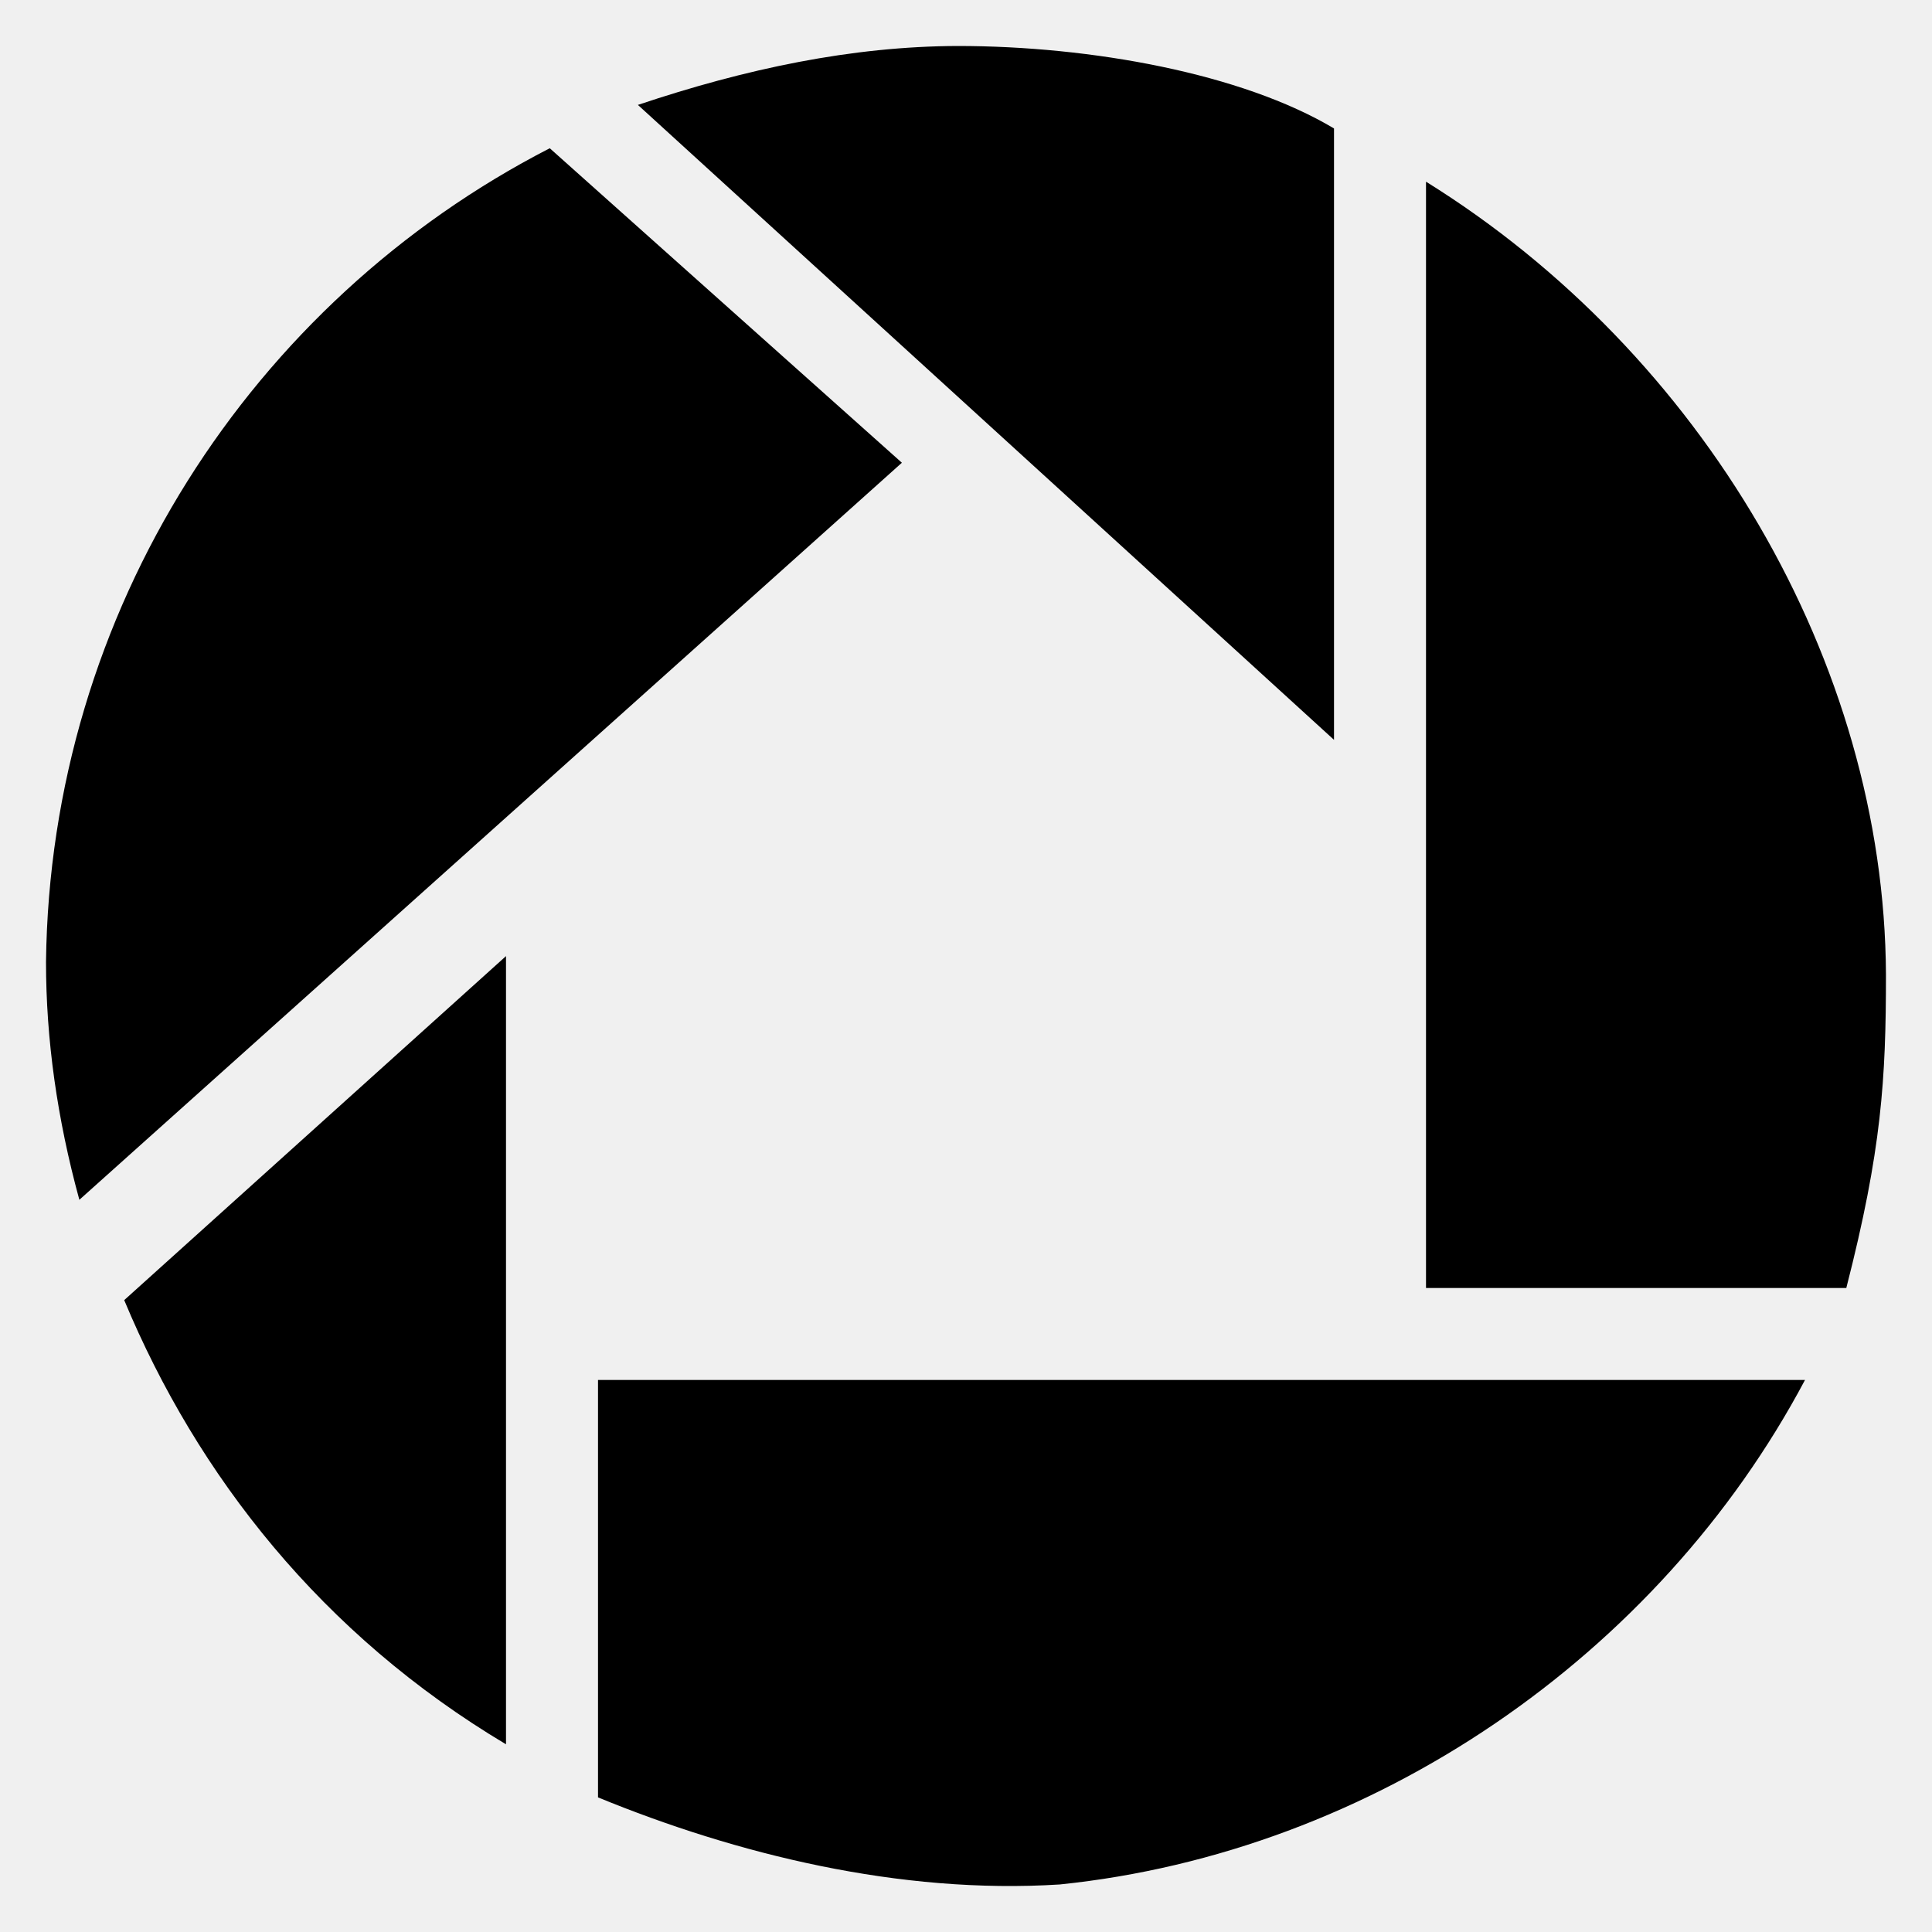
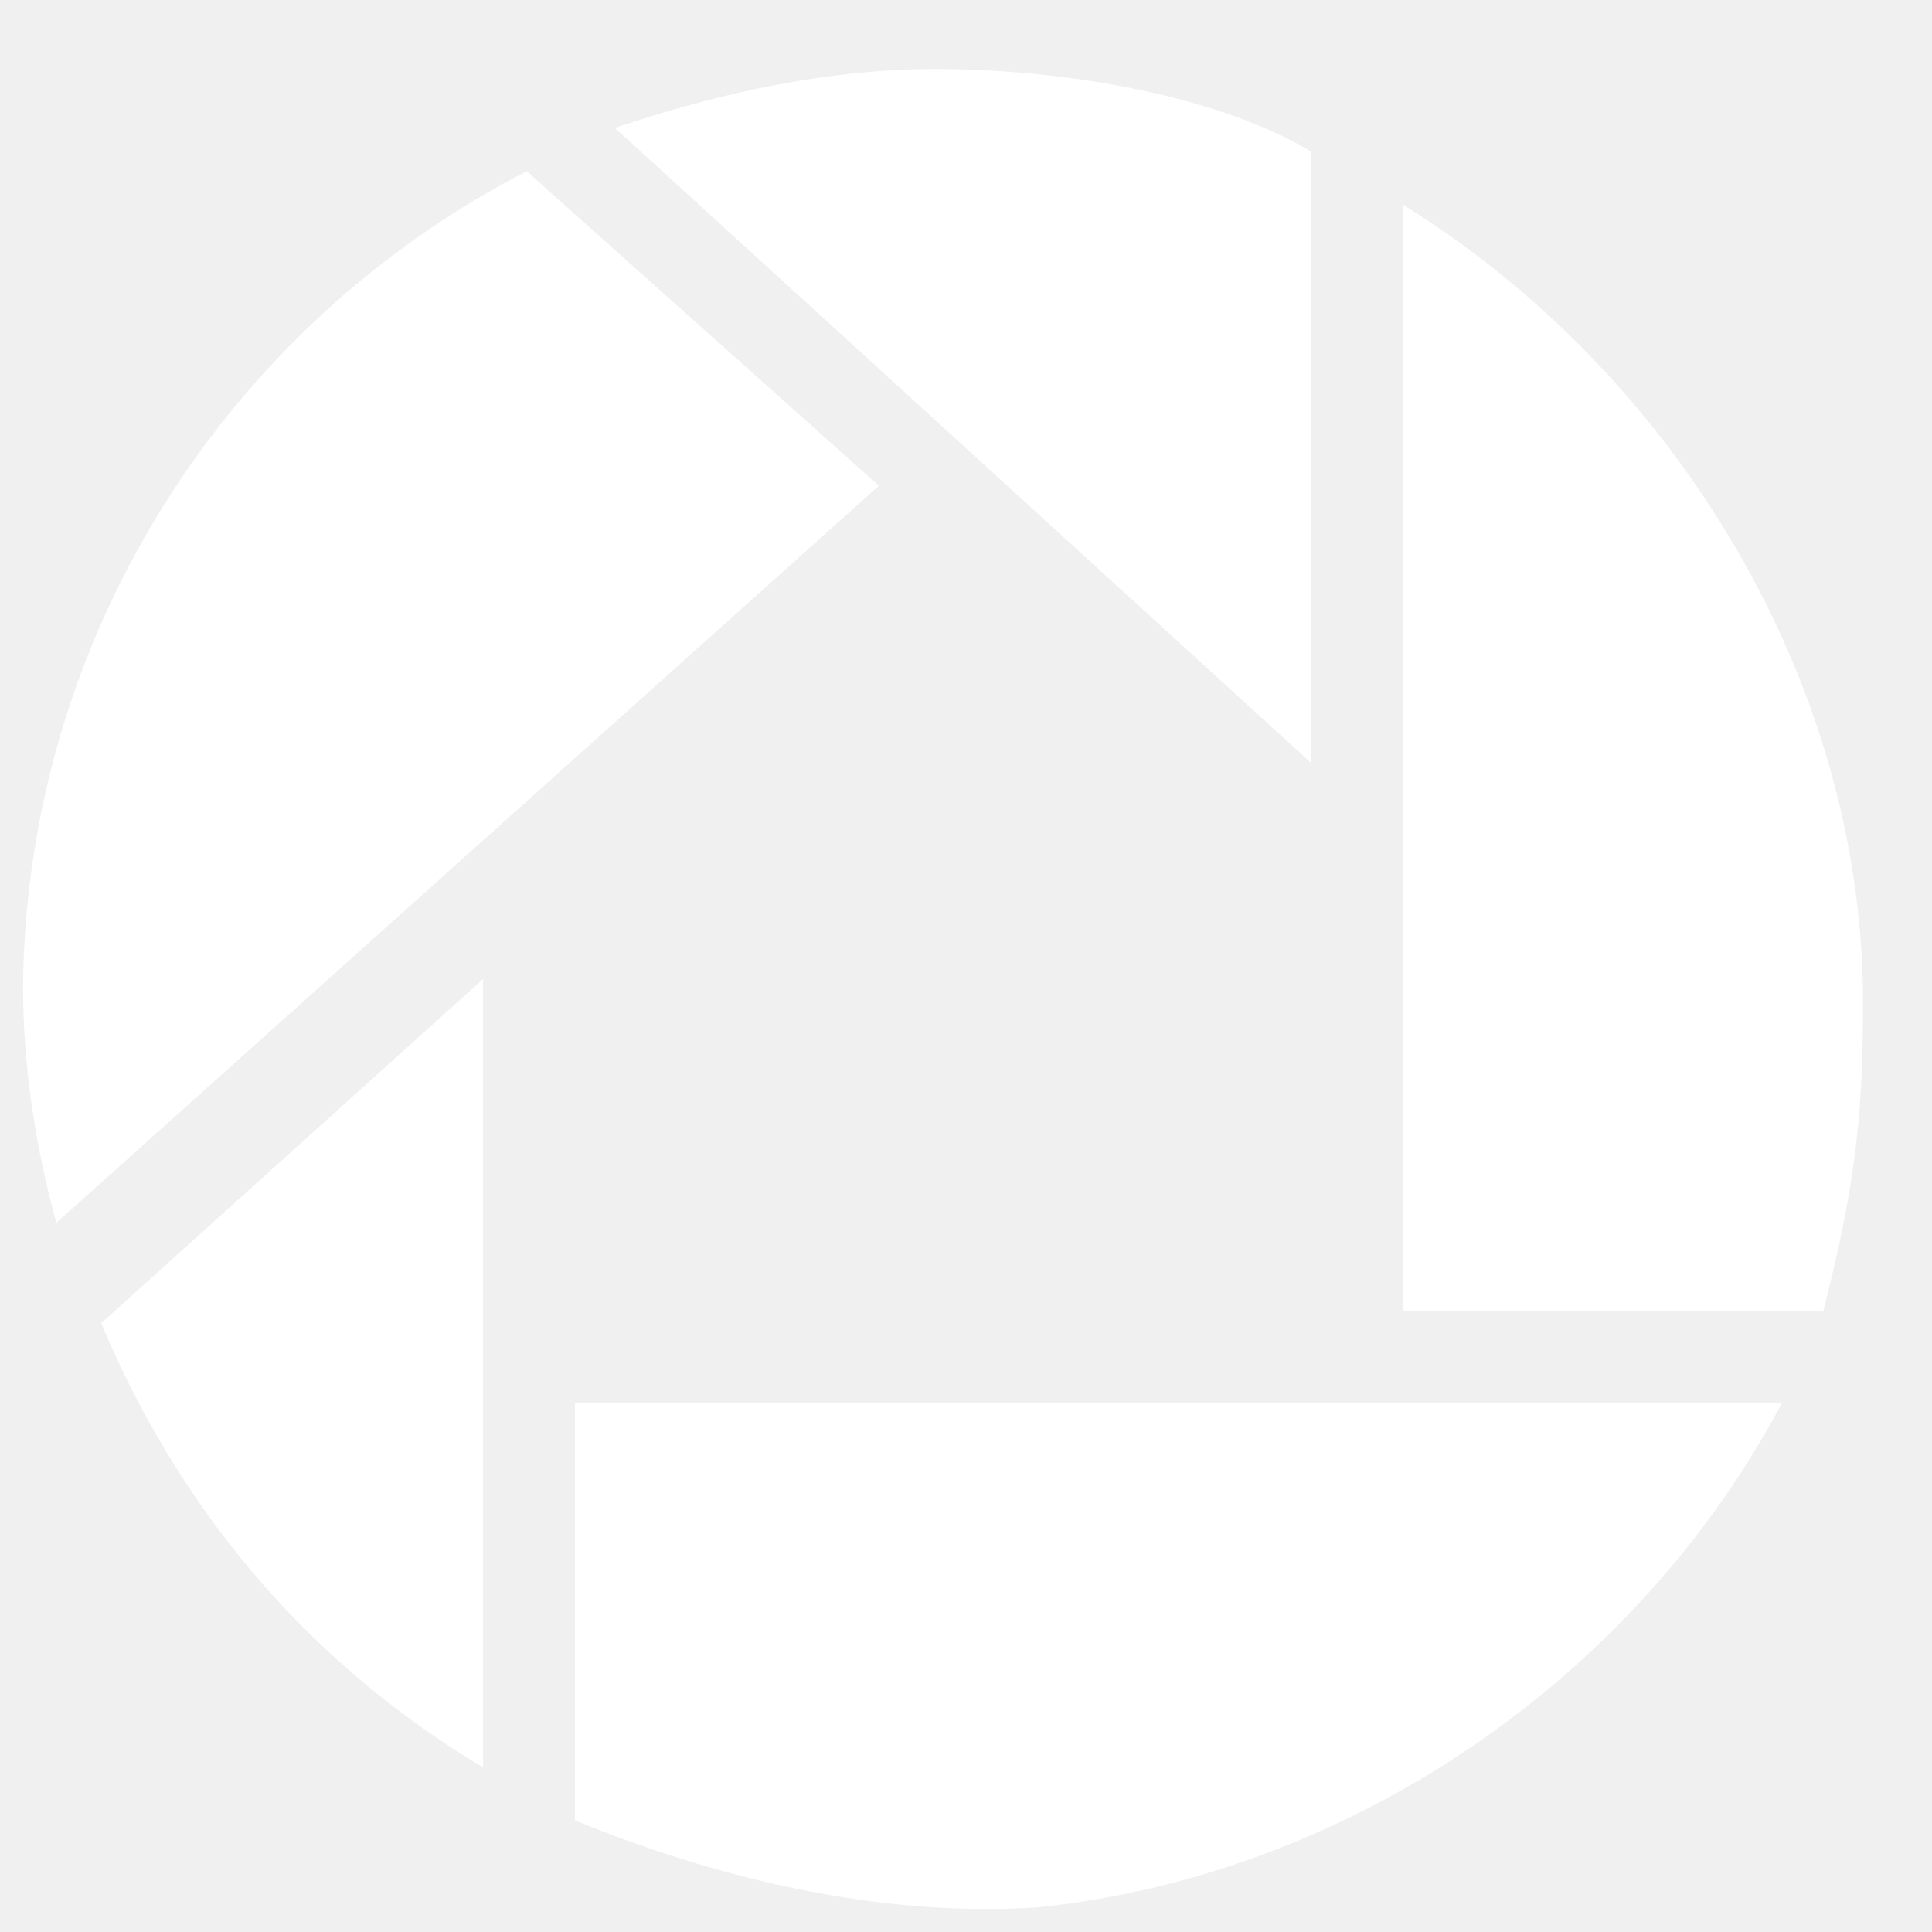
- <svg xmlns="http://www.w3.org/2000/svg" version="1.1" baseProfile="tiny" id="Layer_1" x="0px" y="0px" width="42px" height="42px" viewBox="-0.5 0.5 42 42" xml:space="preserve">
+ <svg xmlns="http://www.w3.org/2000/svg" version="1.1" id="Layer_1" x="0px" y="0px" width="42px" height="42px" viewBox="0 0 42 42" enable-background="new 0 0 42 42" xml:space="preserve">
  <g transform="translate(-374.2178,-62.2364)">
-     <path d="M404.718,66.686c6,3.727,9.967,10.442,9.999,17.238c0,2.275-0.093,3.812-0.862,6.812h-9.137V66.686z M412.957,92.736   c-3.187,6-9.397,10.268-16.2,10.967c-3.488,0.221-7.039-0.662-10.039-1.893v-9.074H412.957L412.957,92.736z M374.718,83.649   c0.088-7.625,4.462-14.354,10.951-17.69l7.655,6.837l-17.881,16.023C374.959,87.053,374.718,85.33,374.718,83.649z    M384.718,100.656c-4-2.385-6.71-5.84-8.3-9.656l8.3-7.479V100.656z M402.718,78.82l-15.133-13.803   c2.346-0.787,4.651-1.273,6.947-1.281c2.906,0,6.186,0.598,8.186,1.793V78.82z" />
+     <path fill="#FFFFFF" d="M404.718,66.686c6,3.727,9.967,10.442,9.999,17.238c0,2.275-0.093,3.812-0.862,6.812h-9.137V66.686z    M412.957,92.736c-3.187,6-9.397,10.268-16.2,10.967c-3.488,0.221-7.039-0.662-10.039-1.893v-9.074L412.957,92.736L412.957,92.736z    M374.718,83.649c0.088-7.625,4.462-14.354,10.951-17.69l7.655,6.837l-17.881,16.023C374.959,87.053,374.718,85.33,374.718,83.649z    M384.718,100.656c-4-2.385-6.71-5.84-8.3-9.656l8.3-7.479V100.656z M402.718,78.82l-15.133-13.803   c2.346-0.787,4.651-1.273,6.947-1.281c2.906,0,6.186,0.598,8.186,1.793V78.82z" />
  </g>
</svg>
